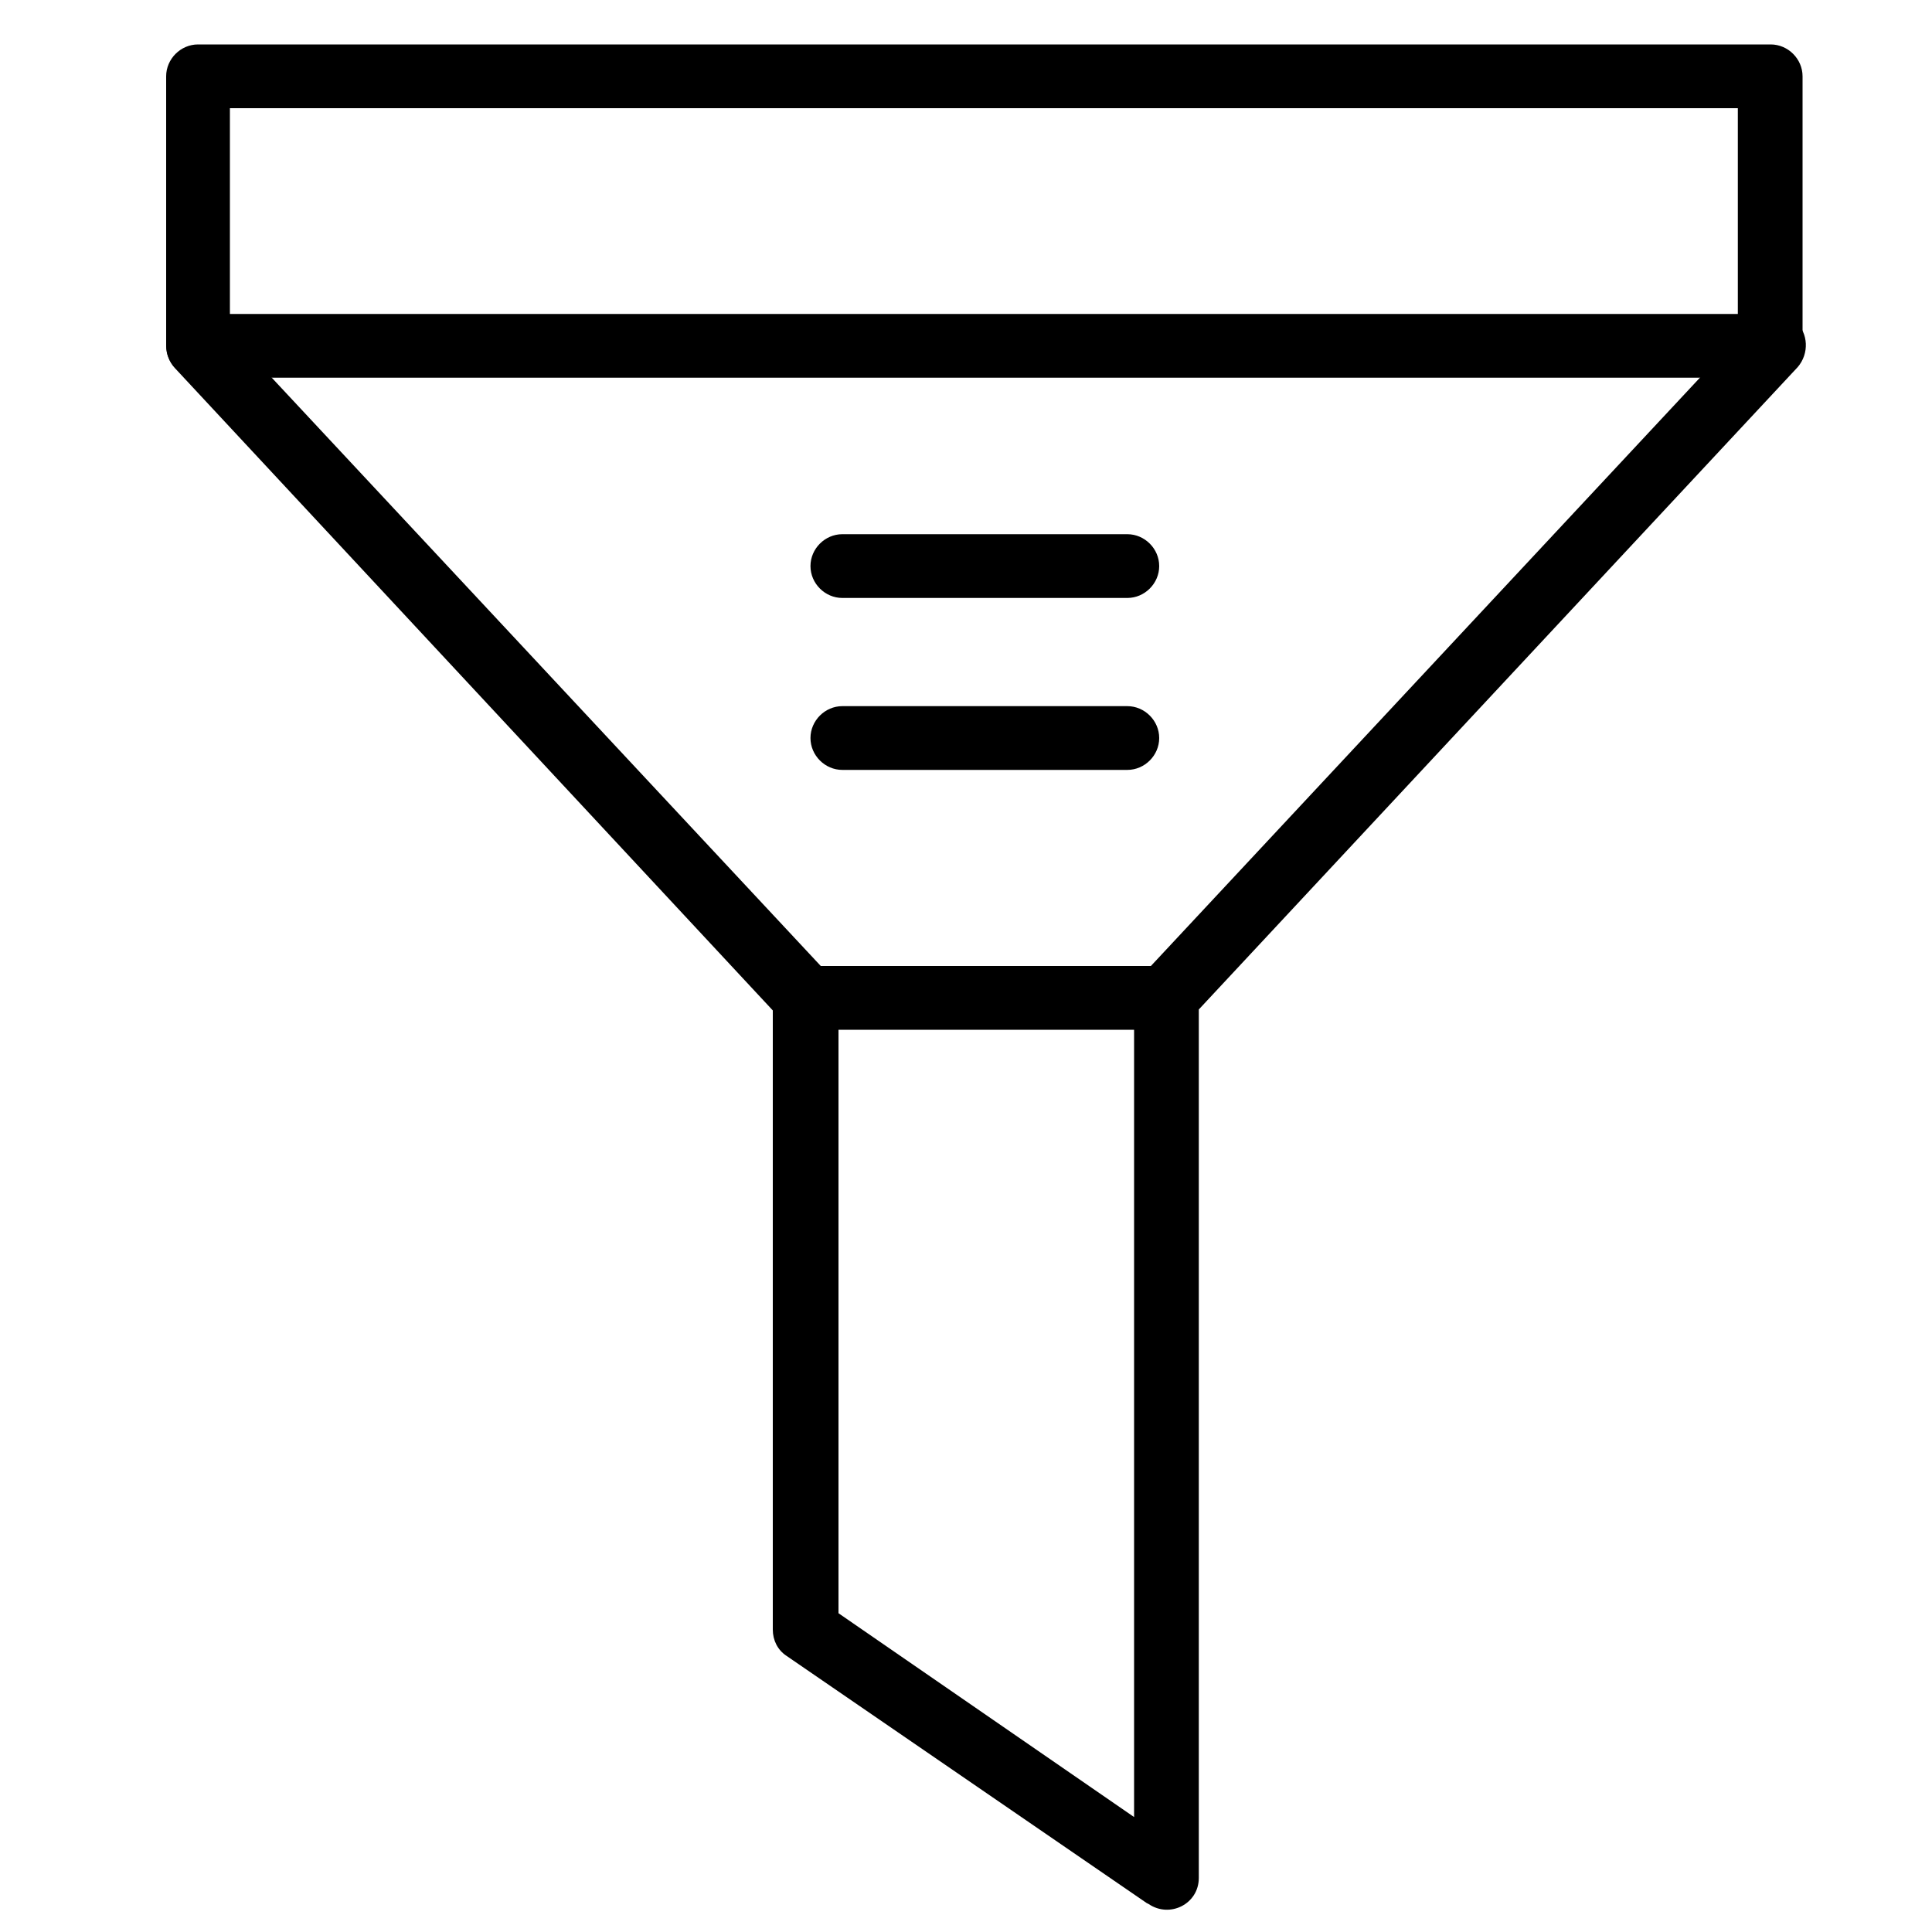
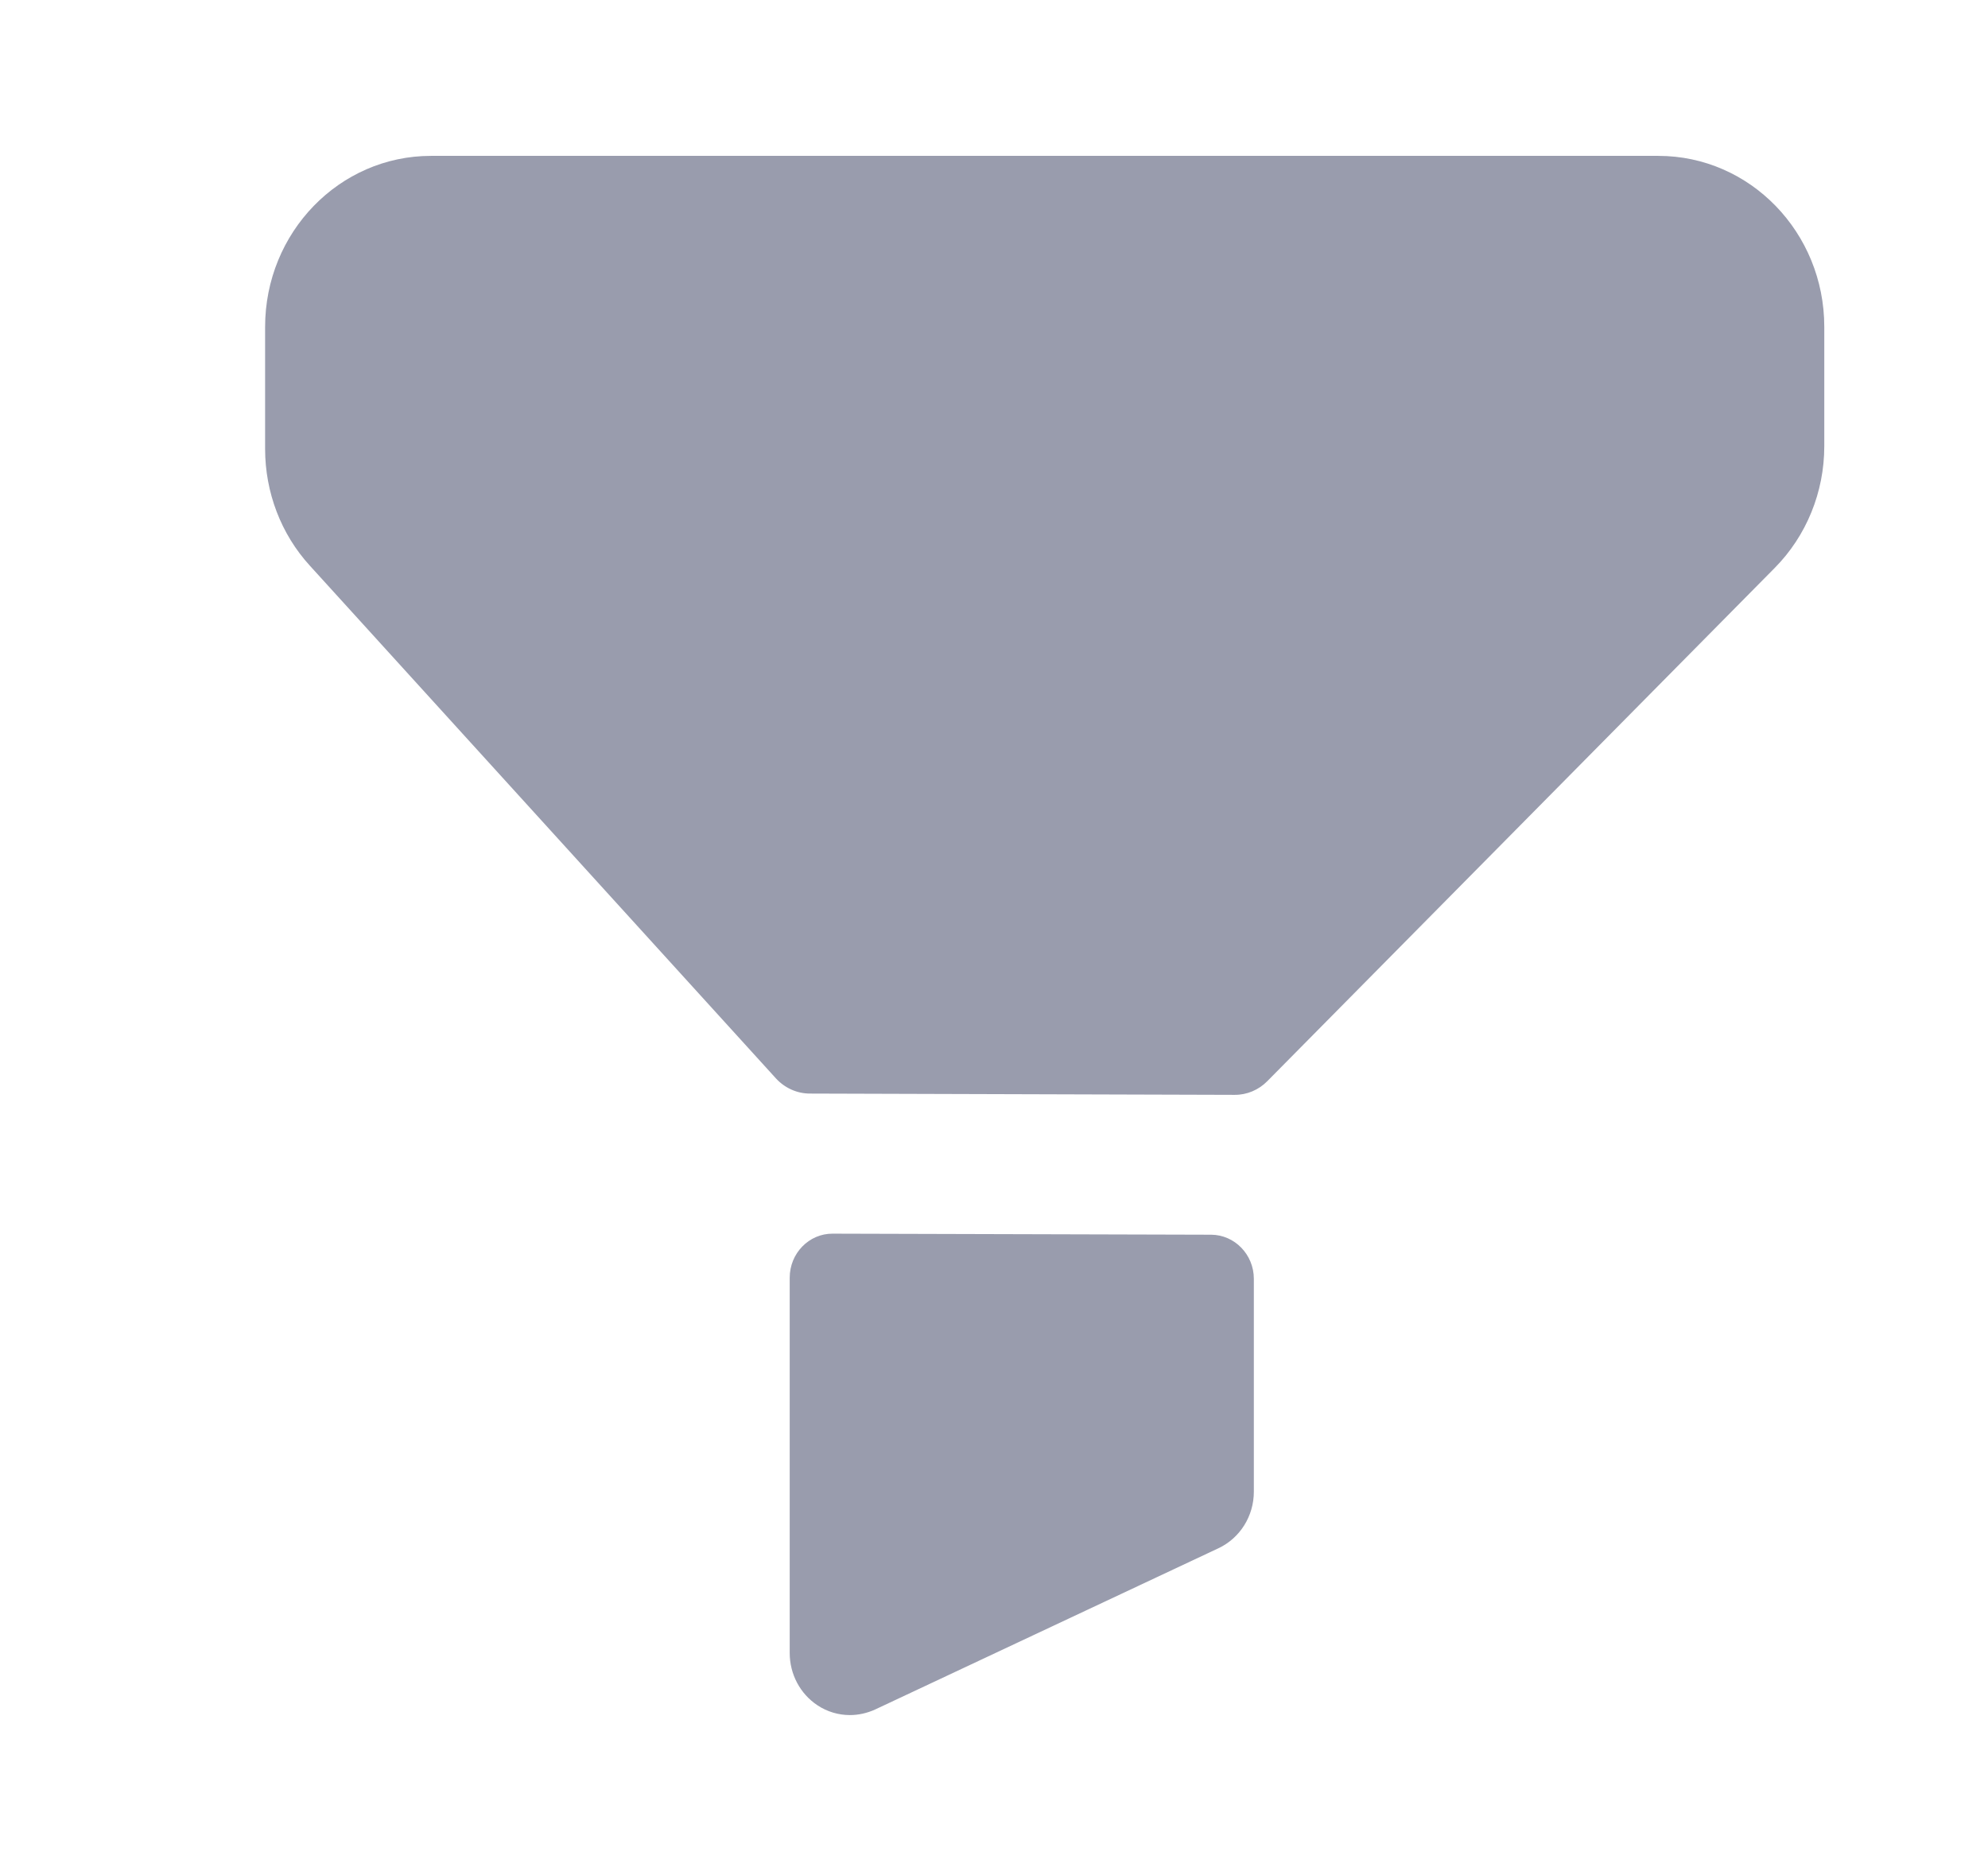
- <svg xmlns="http://www.w3.org/2000/svg" id="Layer_1" data-name="Layer 1" viewBox="0 0 20 20">
+ <svg xmlns="http://www.w3.org/2000/svg" width="17" height="16" viewBox="0 0 17 16" fill="none">
+   <path fill-rule="evenodd" clip-rule="evenodd" d="M3.685 1.333H14.181C14.965 1.333 15.6 1.988 15.6 2.795V3.816C15.6 4.208 15.447 4.584 15.175 4.858L10.838 9.245C10.764 9.321 10.662 9.364 10.557 9.363L6.926 9.352C6.815 9.352 6.71 9.304 6.635 9.222L2.65 4.838C2.403 4.568 2.267 4.21 2.267 3.839V2.796C2.267 1.988 2.902 1.333 3.685 1.333ZM7.12 10.55L10.357 10.559C10.558 10.56 10.722 10.729 10.722 10.936V12.757C10.722 12.965 10.604 13.153 10.42 13.24L7.482 14.62C7.413 14.651 7.34 14.667 7.268 14.667C7.171 14.667 7.074 14.639 6.99 14.583C6.842 14.485 6.753 14.317 6.753 14.136V10.927C6.753 10.718 6.918 10.549 7.12 10.55Z" fill="#999CAD" />
  <defs>
-     <style>
-       .cls-1 {
-         fill-rule: evenodd;
-         stroke-width: 0px;
-       }
-     </style>
-   </defs>
-   <path fill="currentColor" class="cls-1" d="m18.33,3.91H2.05c-.18,0-.33-.15-.33-.33V.79c0-.18.15-.33.33-.33h16.28c.18,0,.33.15.33.33v2.79c0,.18-.15.33-.33.33h0Zm-15.95-.66h15.61V1.12H2.38v2.13Z" />
-   <path fill="currentColor" class="cls-1" d="m11.87,19.7l-3.73-2.56c-.09-.06-.14-.16-.14-.27v-6.41L1.81,3.81c-.12-.13-.12-.34.02-.47.13-.12.34-.12.47.02l6.29,6.74c.06.06.09.14.09.23v6.37l3.06,2.11v-8.49c0-.08.03-.16.09-.23l6.29-6.74c.12-.13.33-.14.47-.02.13.12.14.33.02.47l-6.2,6.65v8.99c0,.27-.3.42-.52.27Z" />
-   <path fill="currentColor" class="cls-1" d="m12.06,10.66h-3.73c-.18,0-.33-.15-.33-.33s.15-.33.33-.33h3.73c.18,0,.33.15.33.33s-.15.33-.33.33Z" />
-   <path fill="currentColor" class="cls-1" d="m11.67,6.19h-2.95c-.18,0-.33-.15-.33-.33s.15-.33.33-.33h2.95c.18,0,.33.15.33.33,0,.18-.15.33-.33.33Z" />
-   <path fill="currentColor" class="cls-1" d="m11.67,7.97h-2.95c-.18,0-.33-.15-.33-.33s.15-.33.33-.33h2.95c.18,0,.33.15.33.33,0,.18-.15.33-.33.33Z" />
+ 
+ </defs>
</svg>
